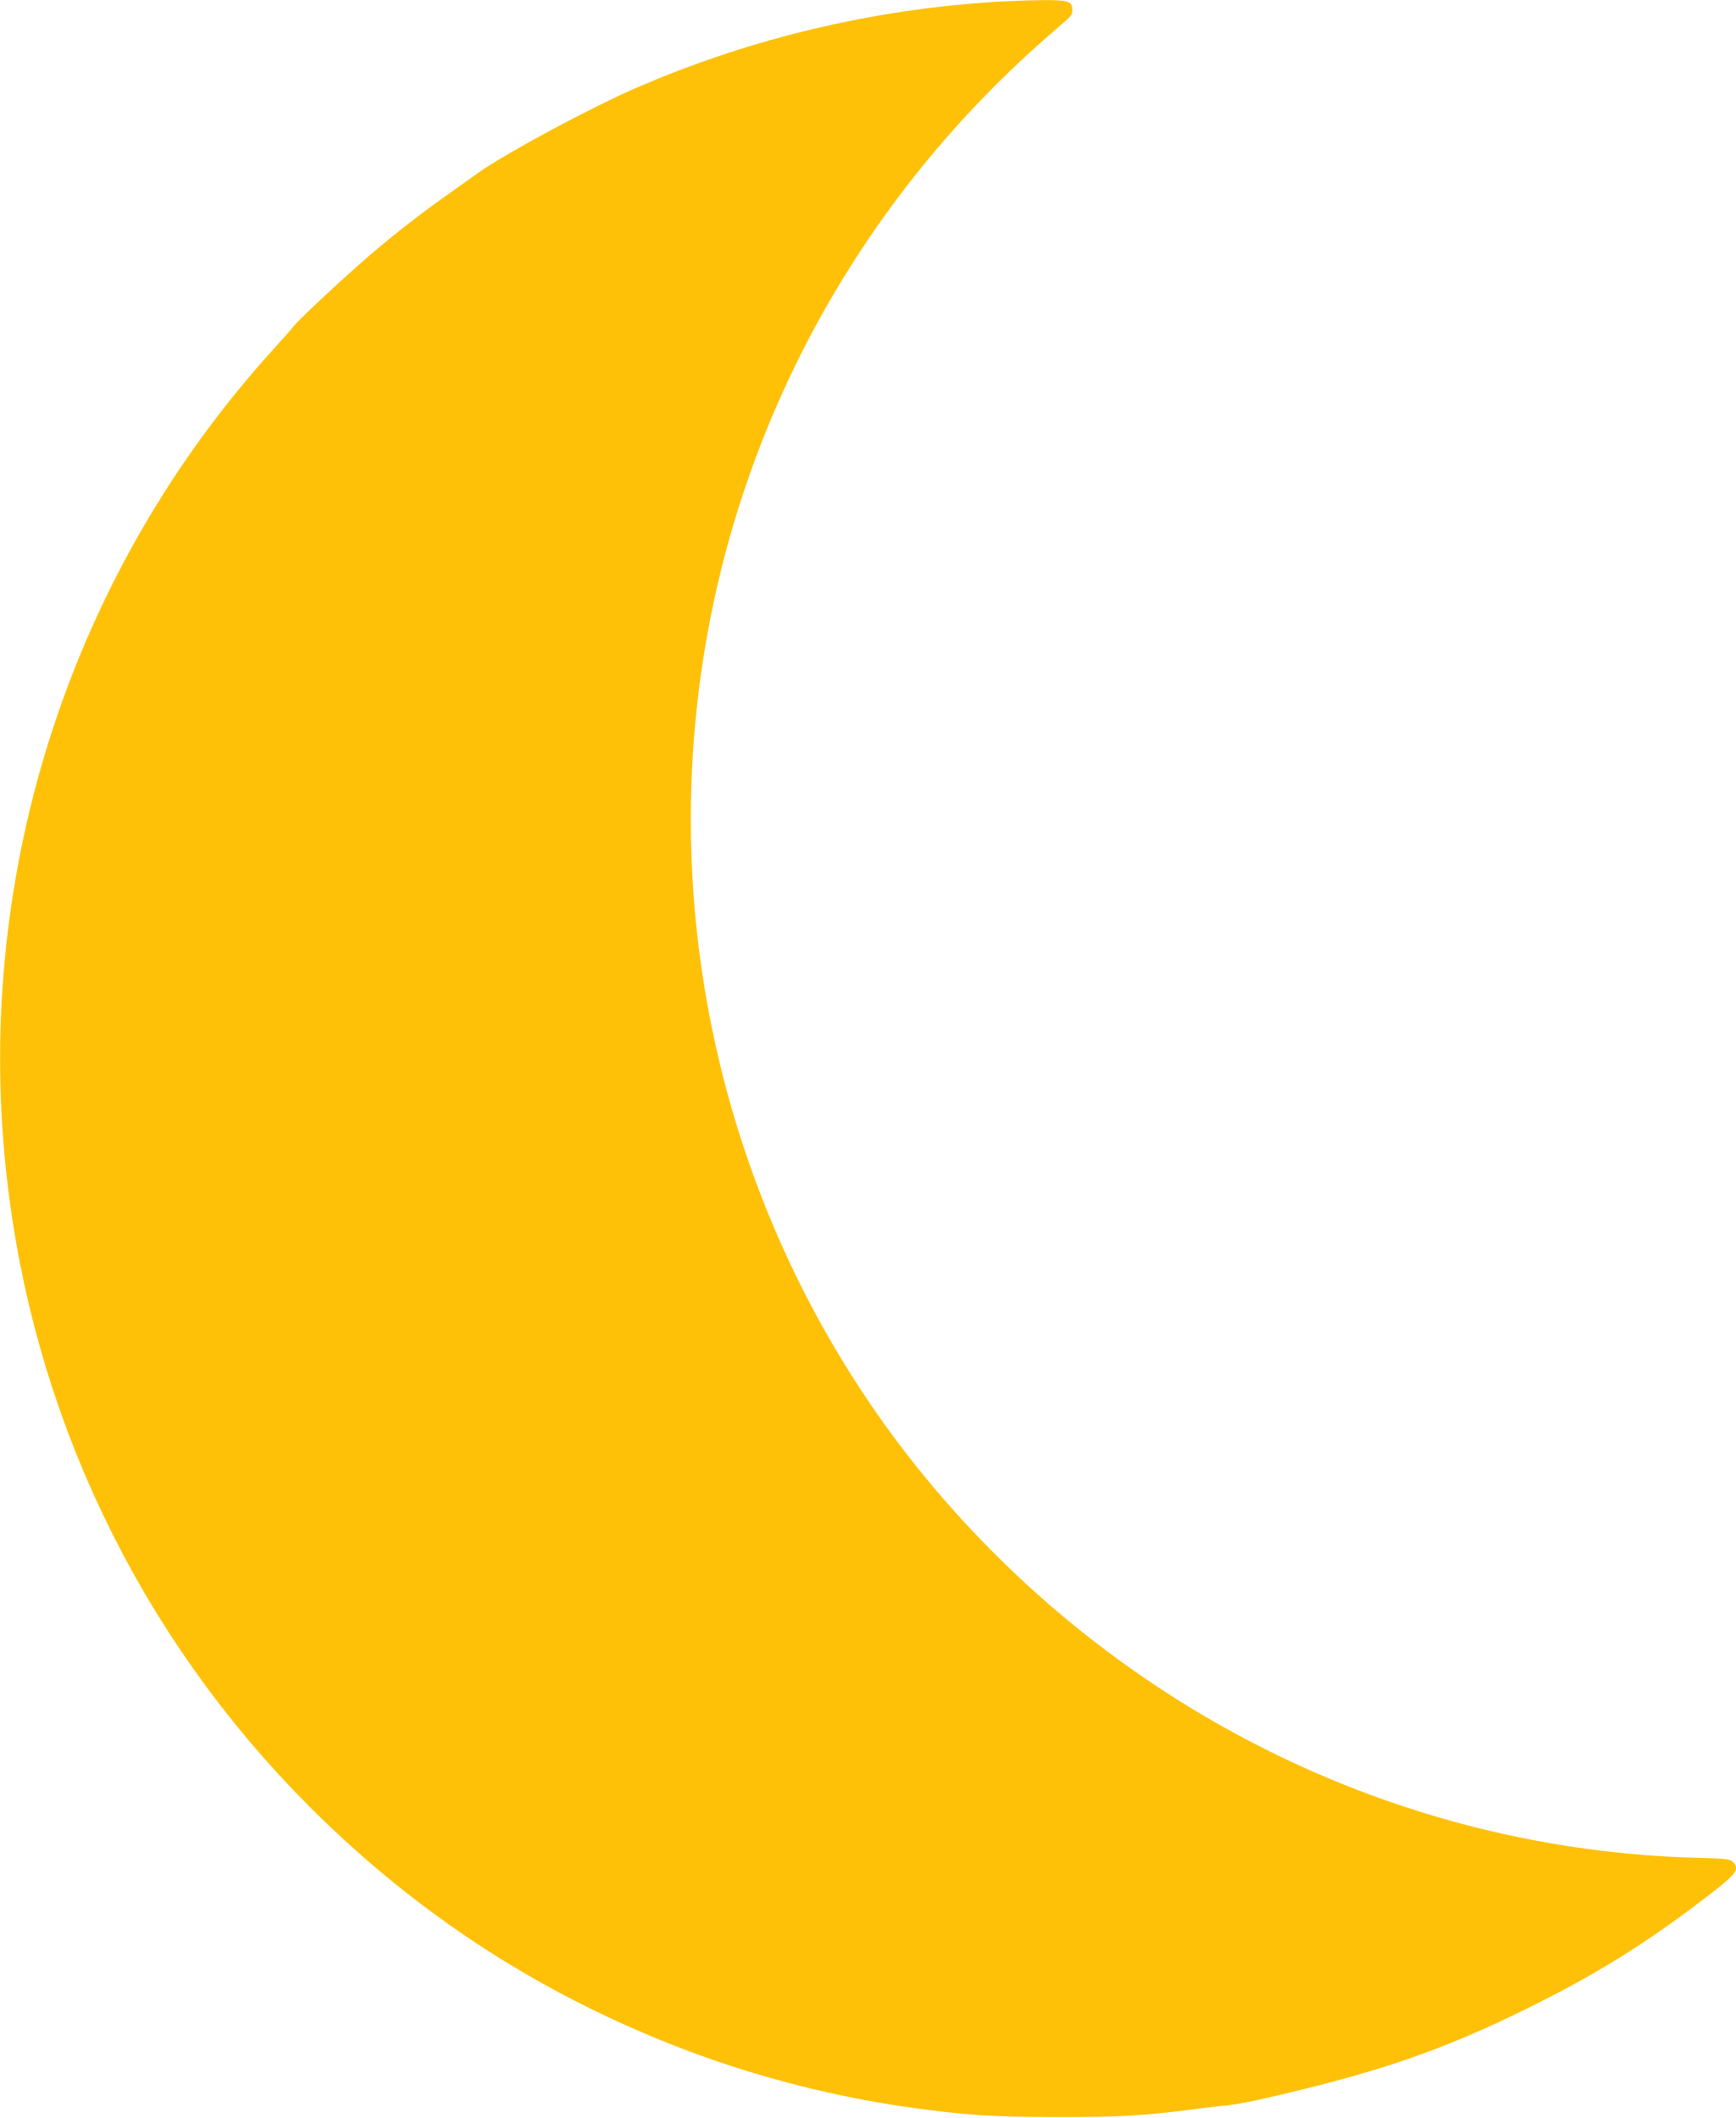
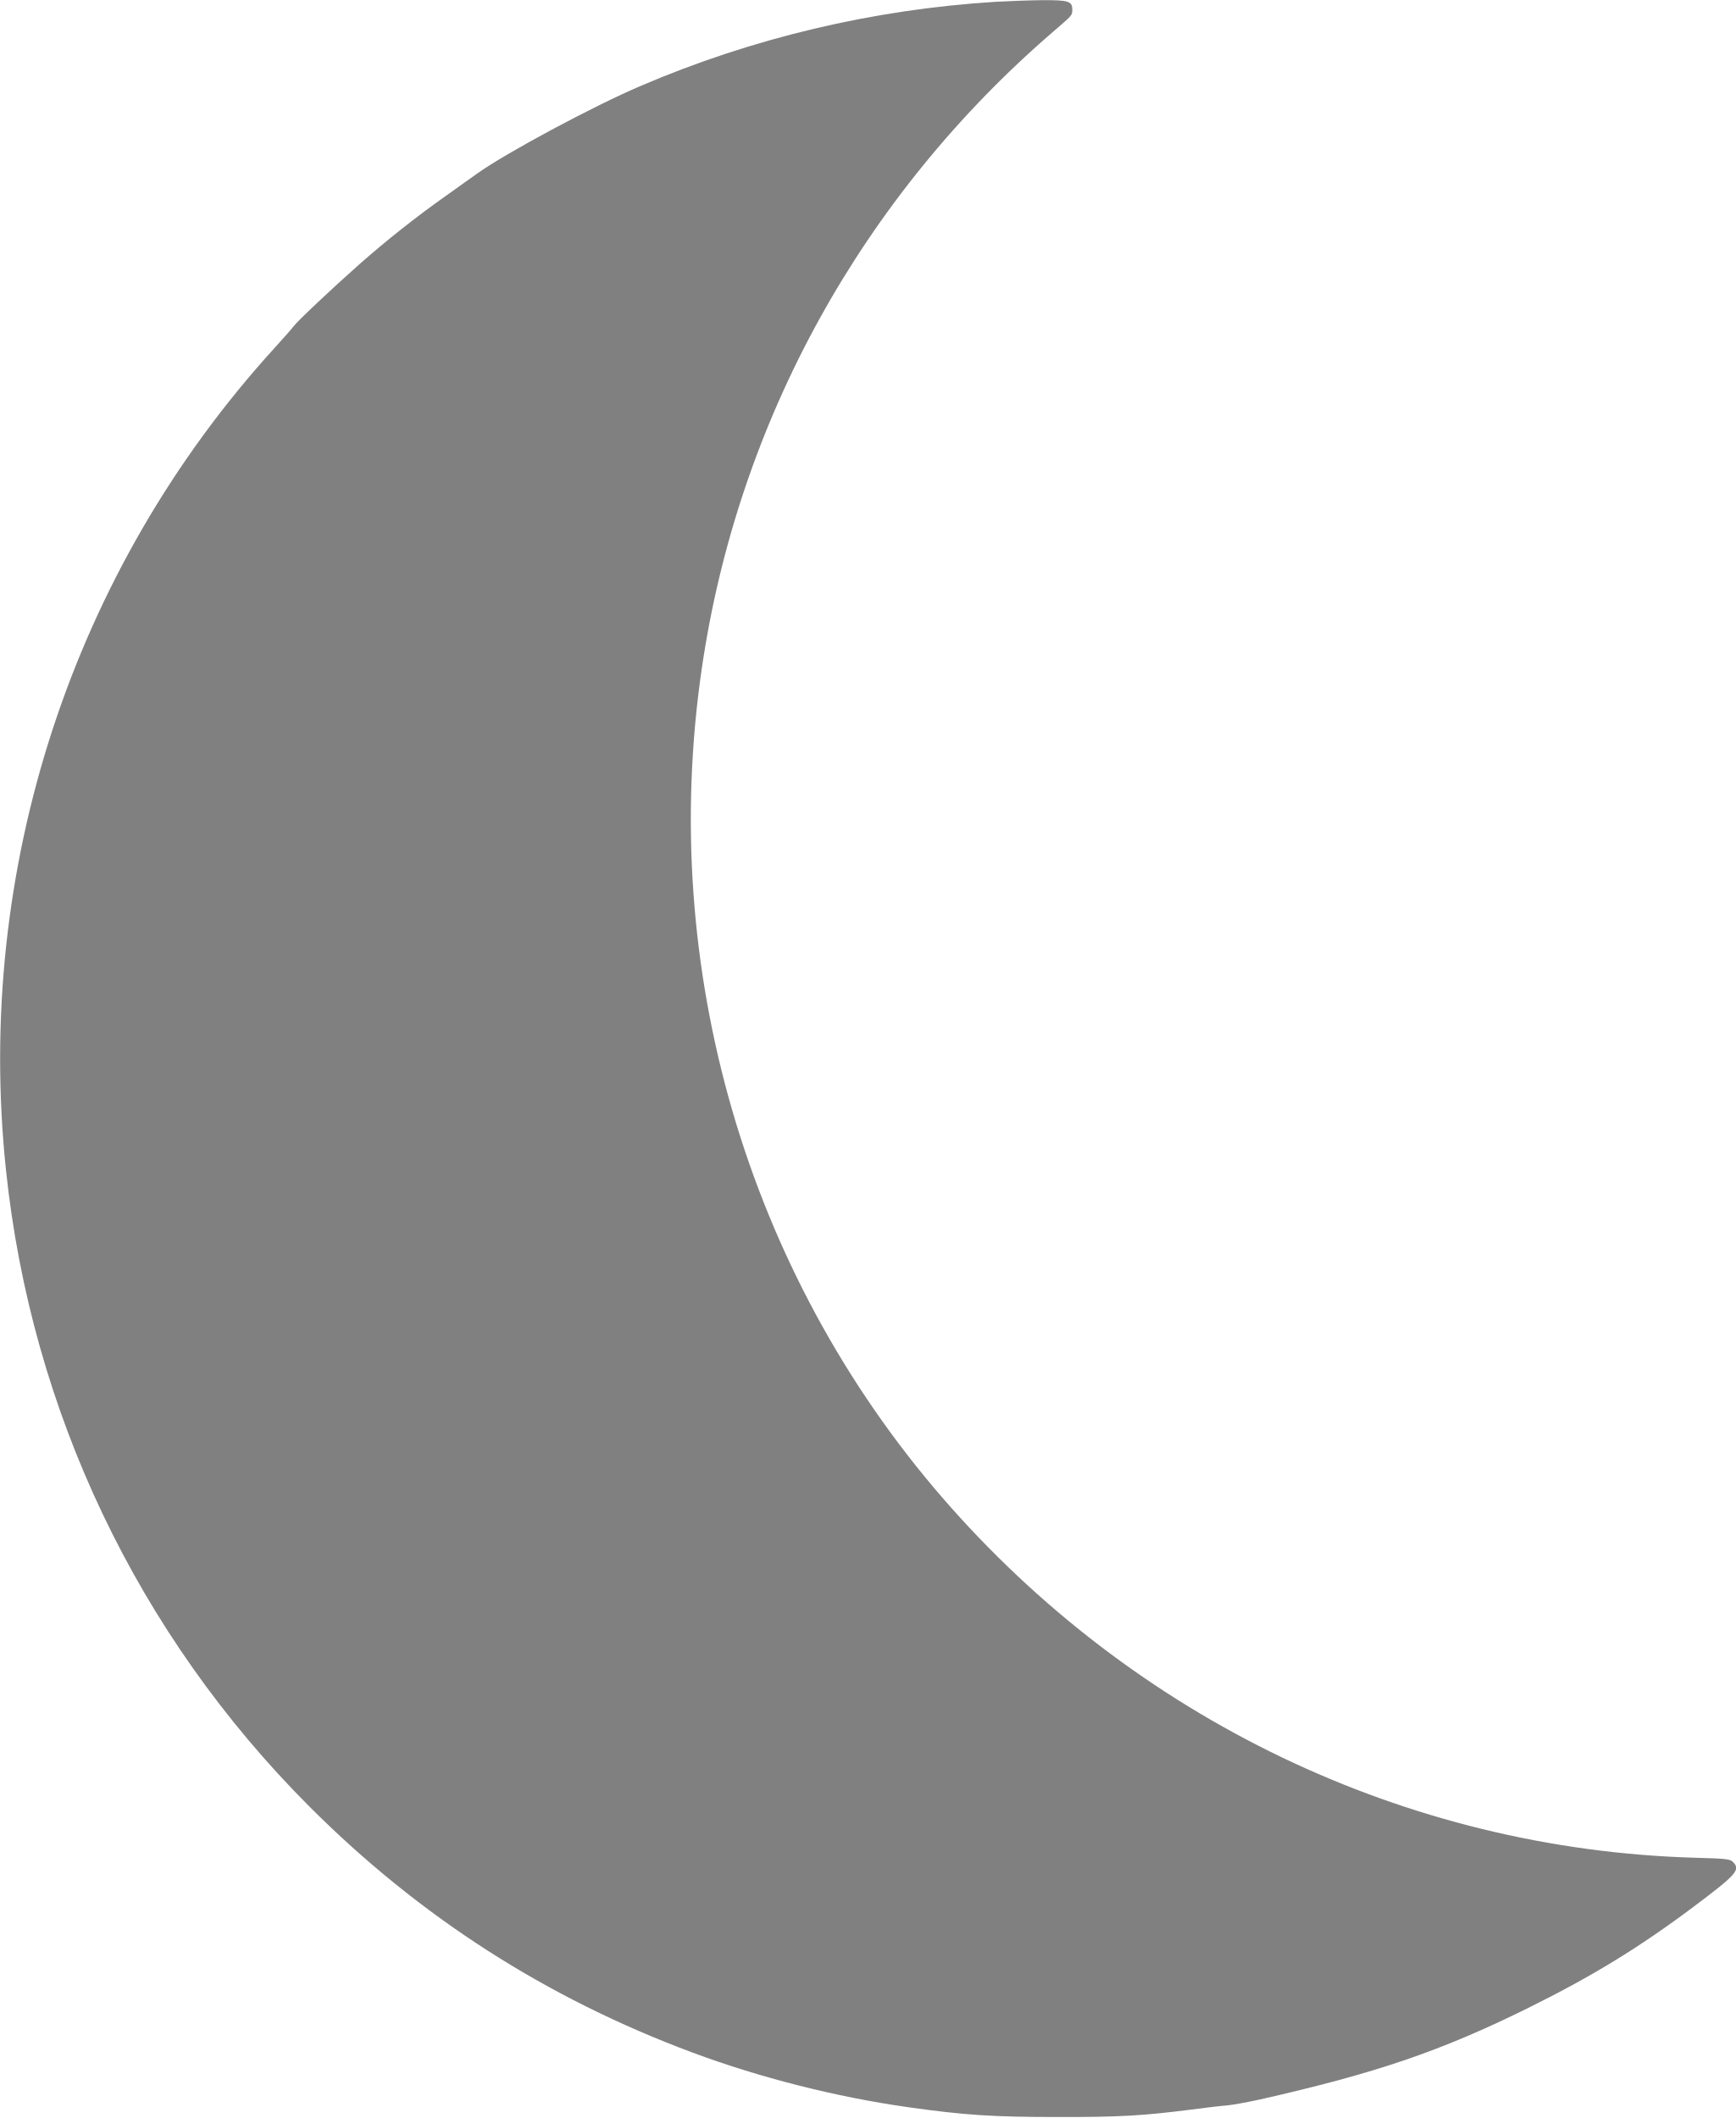
<svg xmlns="http://www.w3.org/2000/svg" version="1.0" width="1049pt" height="1280pt" viewBox="0 0 1049 1280" preserveAspectRatio="xMidYMid meet">
-   <g transform="translate(0,1280) scale(0.1,-0.1)" fill="#ffc107" stroke="none">
+   <g transform="translate(0,1280) scale(0.1,-0.1)" fill="grey " stroke="none">
    <path d="M6015 12789 c-740 -46 -1469 -219 -2145 -509 -284 -121 -817 -407 -985 -528 -22 -15 -108 -77 -191 -136 -179 -126 -366 -275 -521 -412 -163 -144 -375 -344 -398 -375 -11 -15 -63 -74 -115 -131 -1223 -1342 -1815 -3153 -1624 -4968 153 -1459 796 -2809 1835 -3849 665 -665 1429 -1156 2315 -1486 406 -151 865 -268 1304 -330 341 -48 510 -59 900 -59 374 -1 519 8 810 45 85 11 182 23 215 25 33 3 121 19 195 35 707 160 1097 293 1625 554 386 191 672 366 1000 612 261 196 285 223 237 271 -17 17 -43 20 -233 25 -1742 51 -3386 839 -4545 2177 -1184 1368 -1717 3206 -1453 5010 218 1494 969 2854 2124 3849 116 100 115 98 115 132 0 52 -22 59 -186 58 -82 -1 -207 -6 -279 -10z" />
  </g>
</svg>
